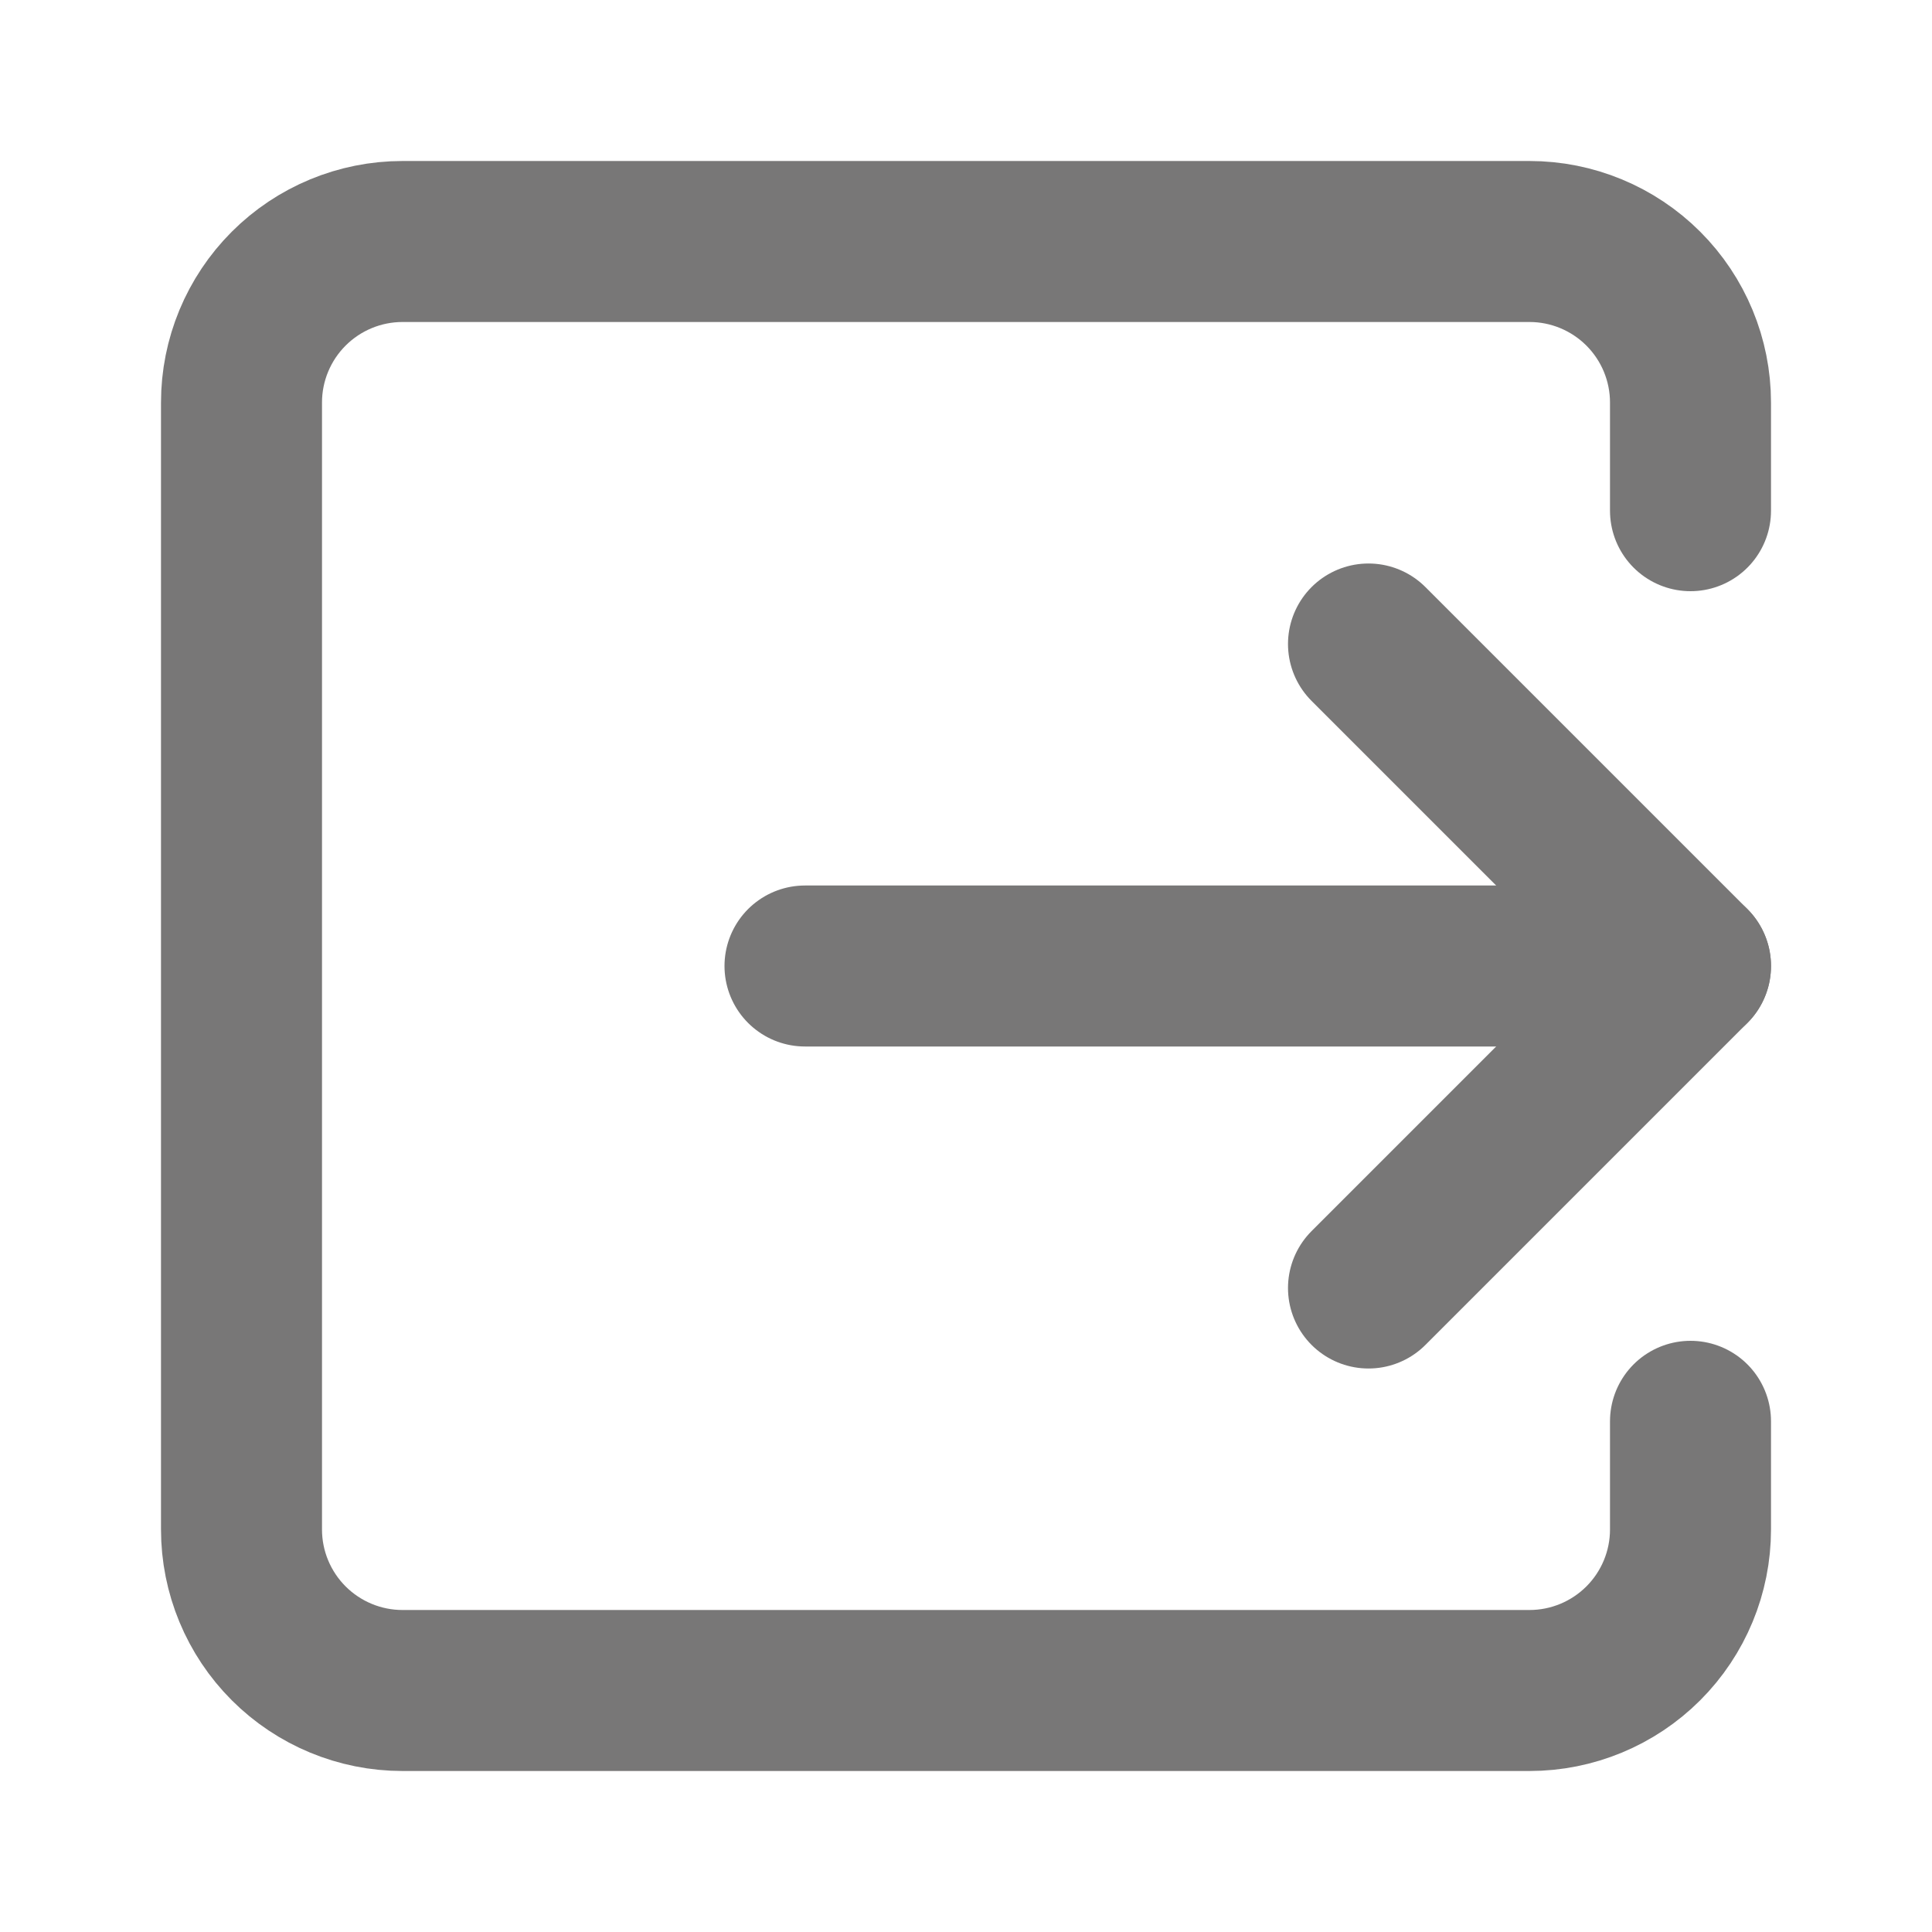
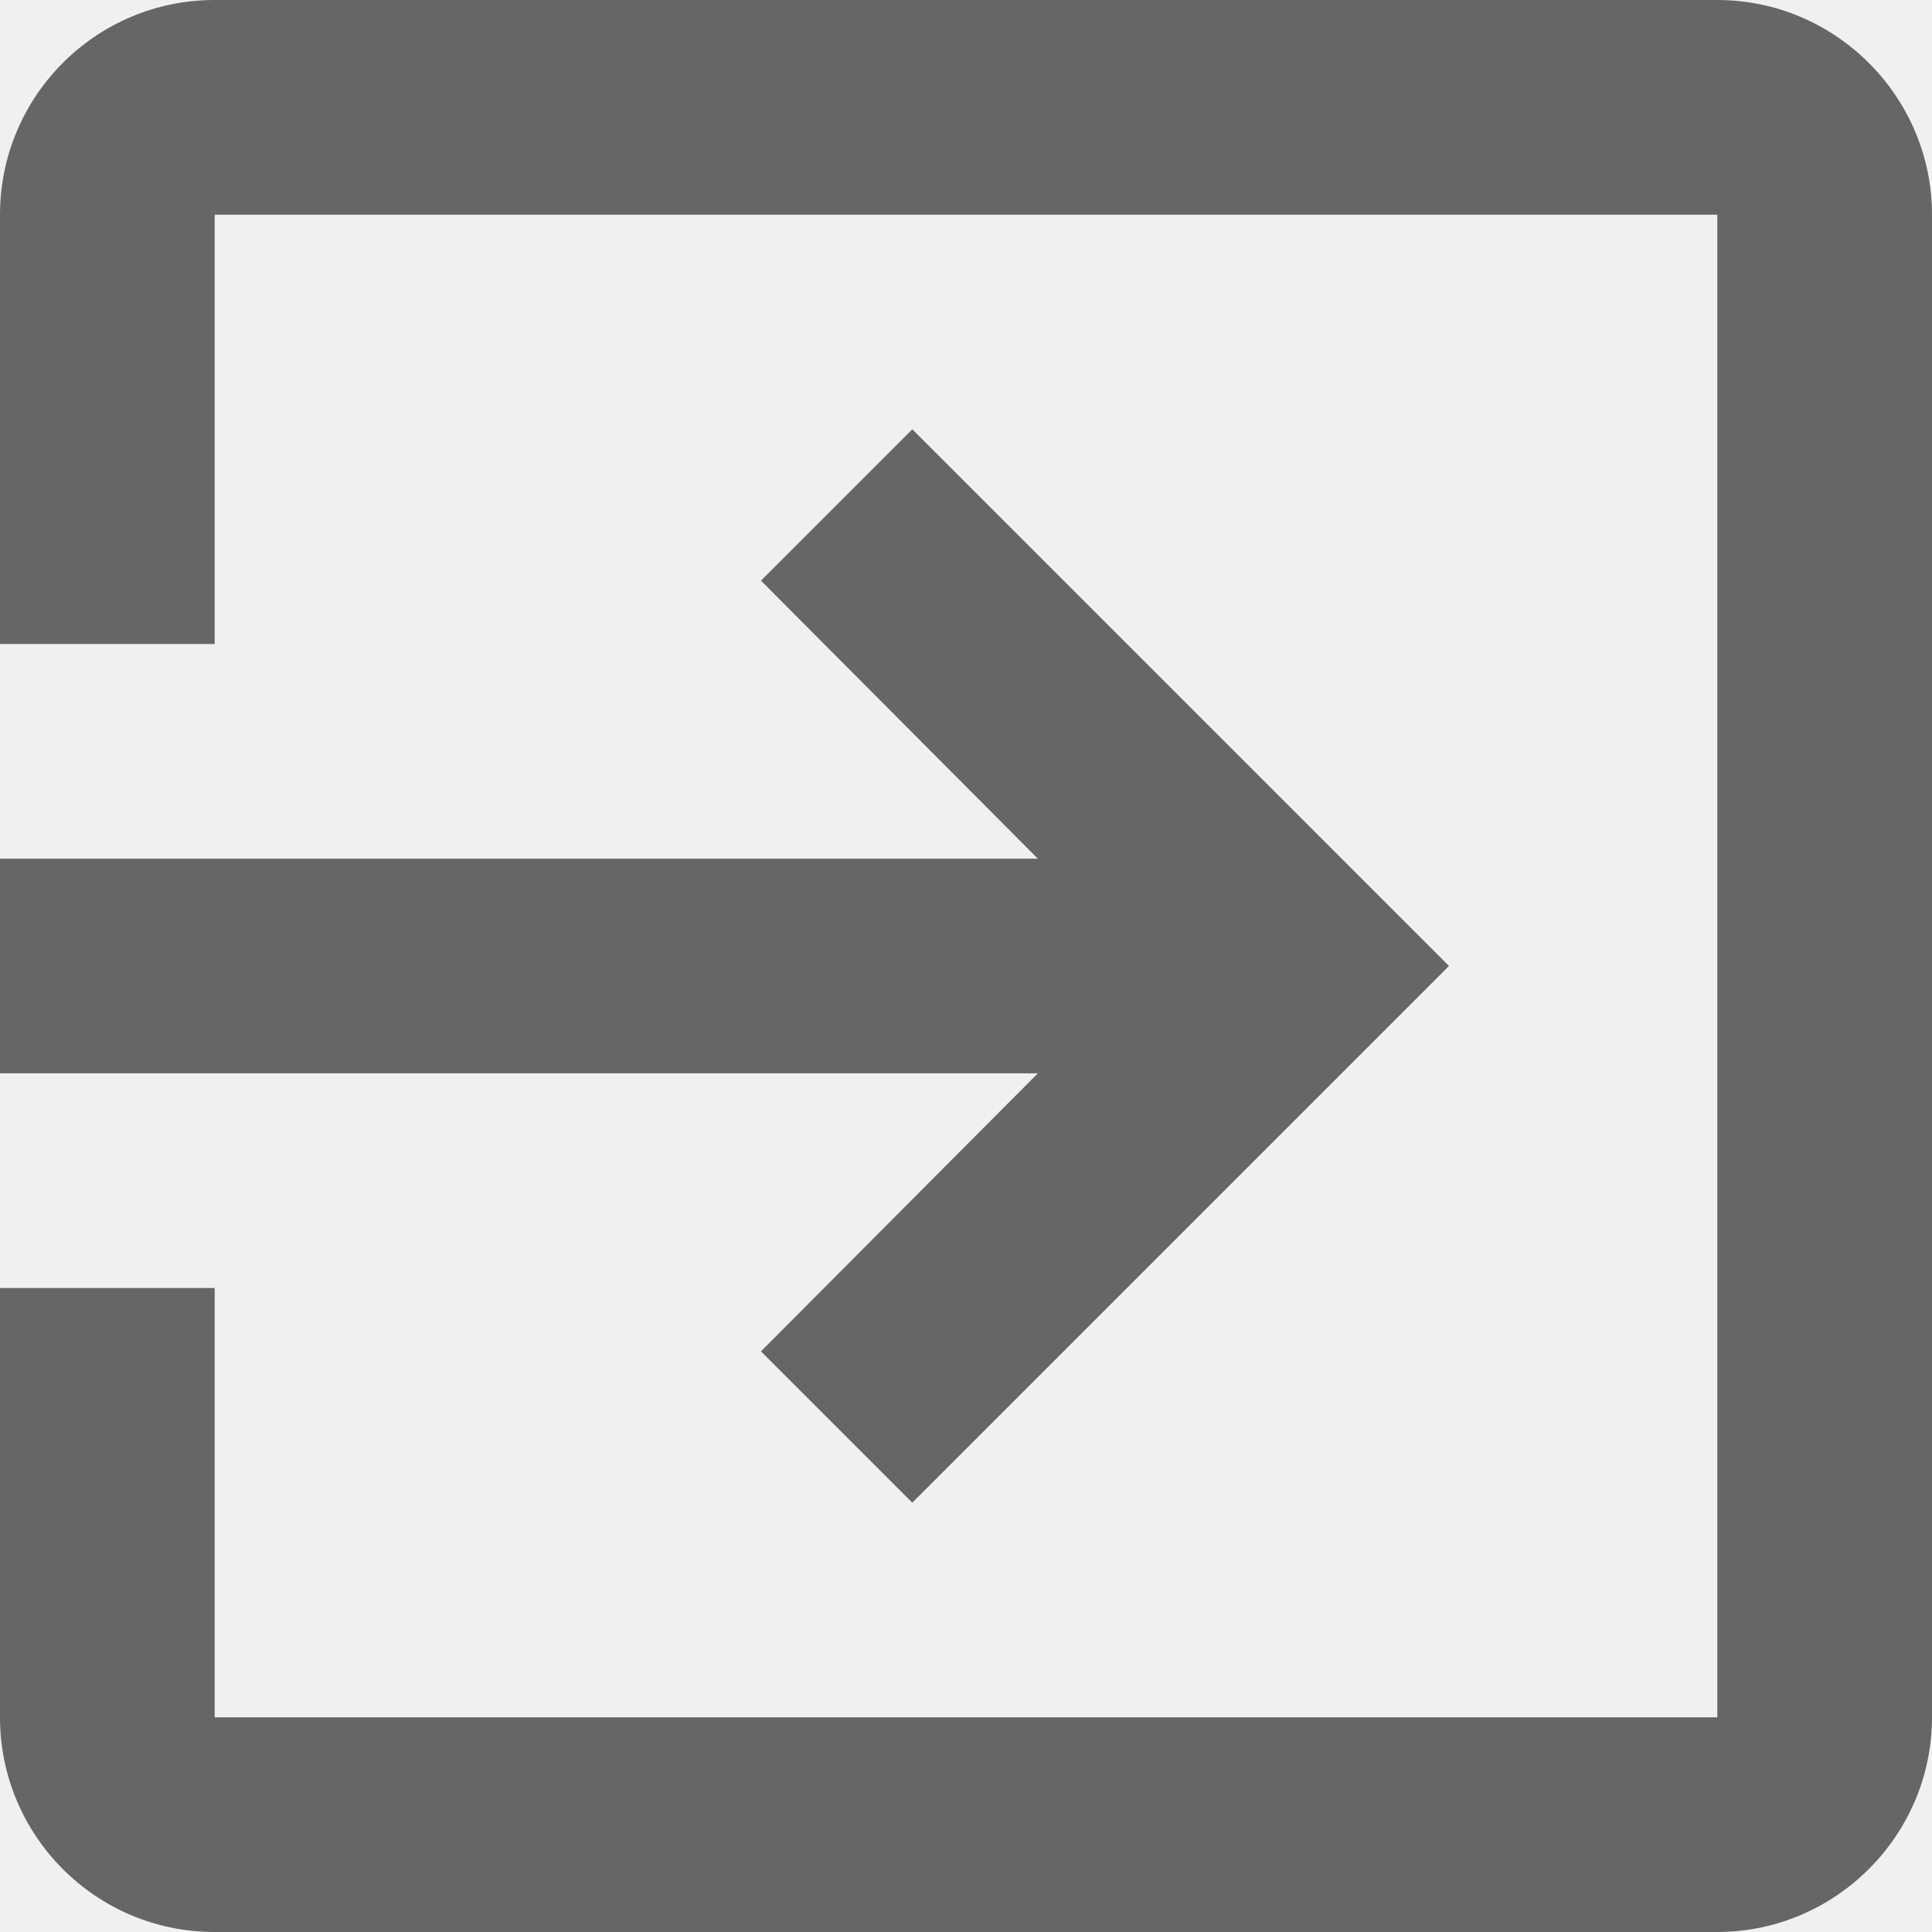
<svg xmlns="http://www.w3.org/2000/svg" width="24" height="24" viewBox="0 0 24 24" fill="none">
-   <rect width="24" height="24" fill="white" />
-   <path d="M10 12H21" stroke="#787777" stroke-width="2" stroke-linecap="round" stroke-linejoin="round" />
-   <path d="M17 16L21 12L17 8" stroke="#787777" stroke-width="2" stroke-linecap="round" stroke-linejoin="round" />
-   <path d="M21 6.344V5C21 4.47 20.789 3.961 20.414 3.586C20.039 3.211 19.53 3 19 3H5C4.47 3 3.961 3.211 3.586 3.586C3.211 3.961 3 4.47 3 5V19C3 19.53 3.211 20.039 3.586 20.414C3.961 20.789 4.47 21 5 21H19C19.53 21 20.039 20.789 20.414 20.414C20.789 20.039 21 19.53 21 19V17.656" stroke="#787777" stroke-width="2" stroke-linecap="round" stroke-linejoin="round" />
+   <path d="M9.453 16.787L11.333 18.667L18 12L11.333 5.333L9.453 7.213L12.893 10.667H0V13.333H12.893L9.453 16.787ZM21.333 0H2.667C1.187 0 0 1.2 0 2.667V8H2.667V2.667H21.333V21.333H2.667V16H0V21.333C0 22.8 1.187 24 2.667 24H21.333C22.8 24 24 22.8 24 21.333V2.667C24 1.2 22.8 0 21.333 0Z" fill="#666666" />
</svg>
